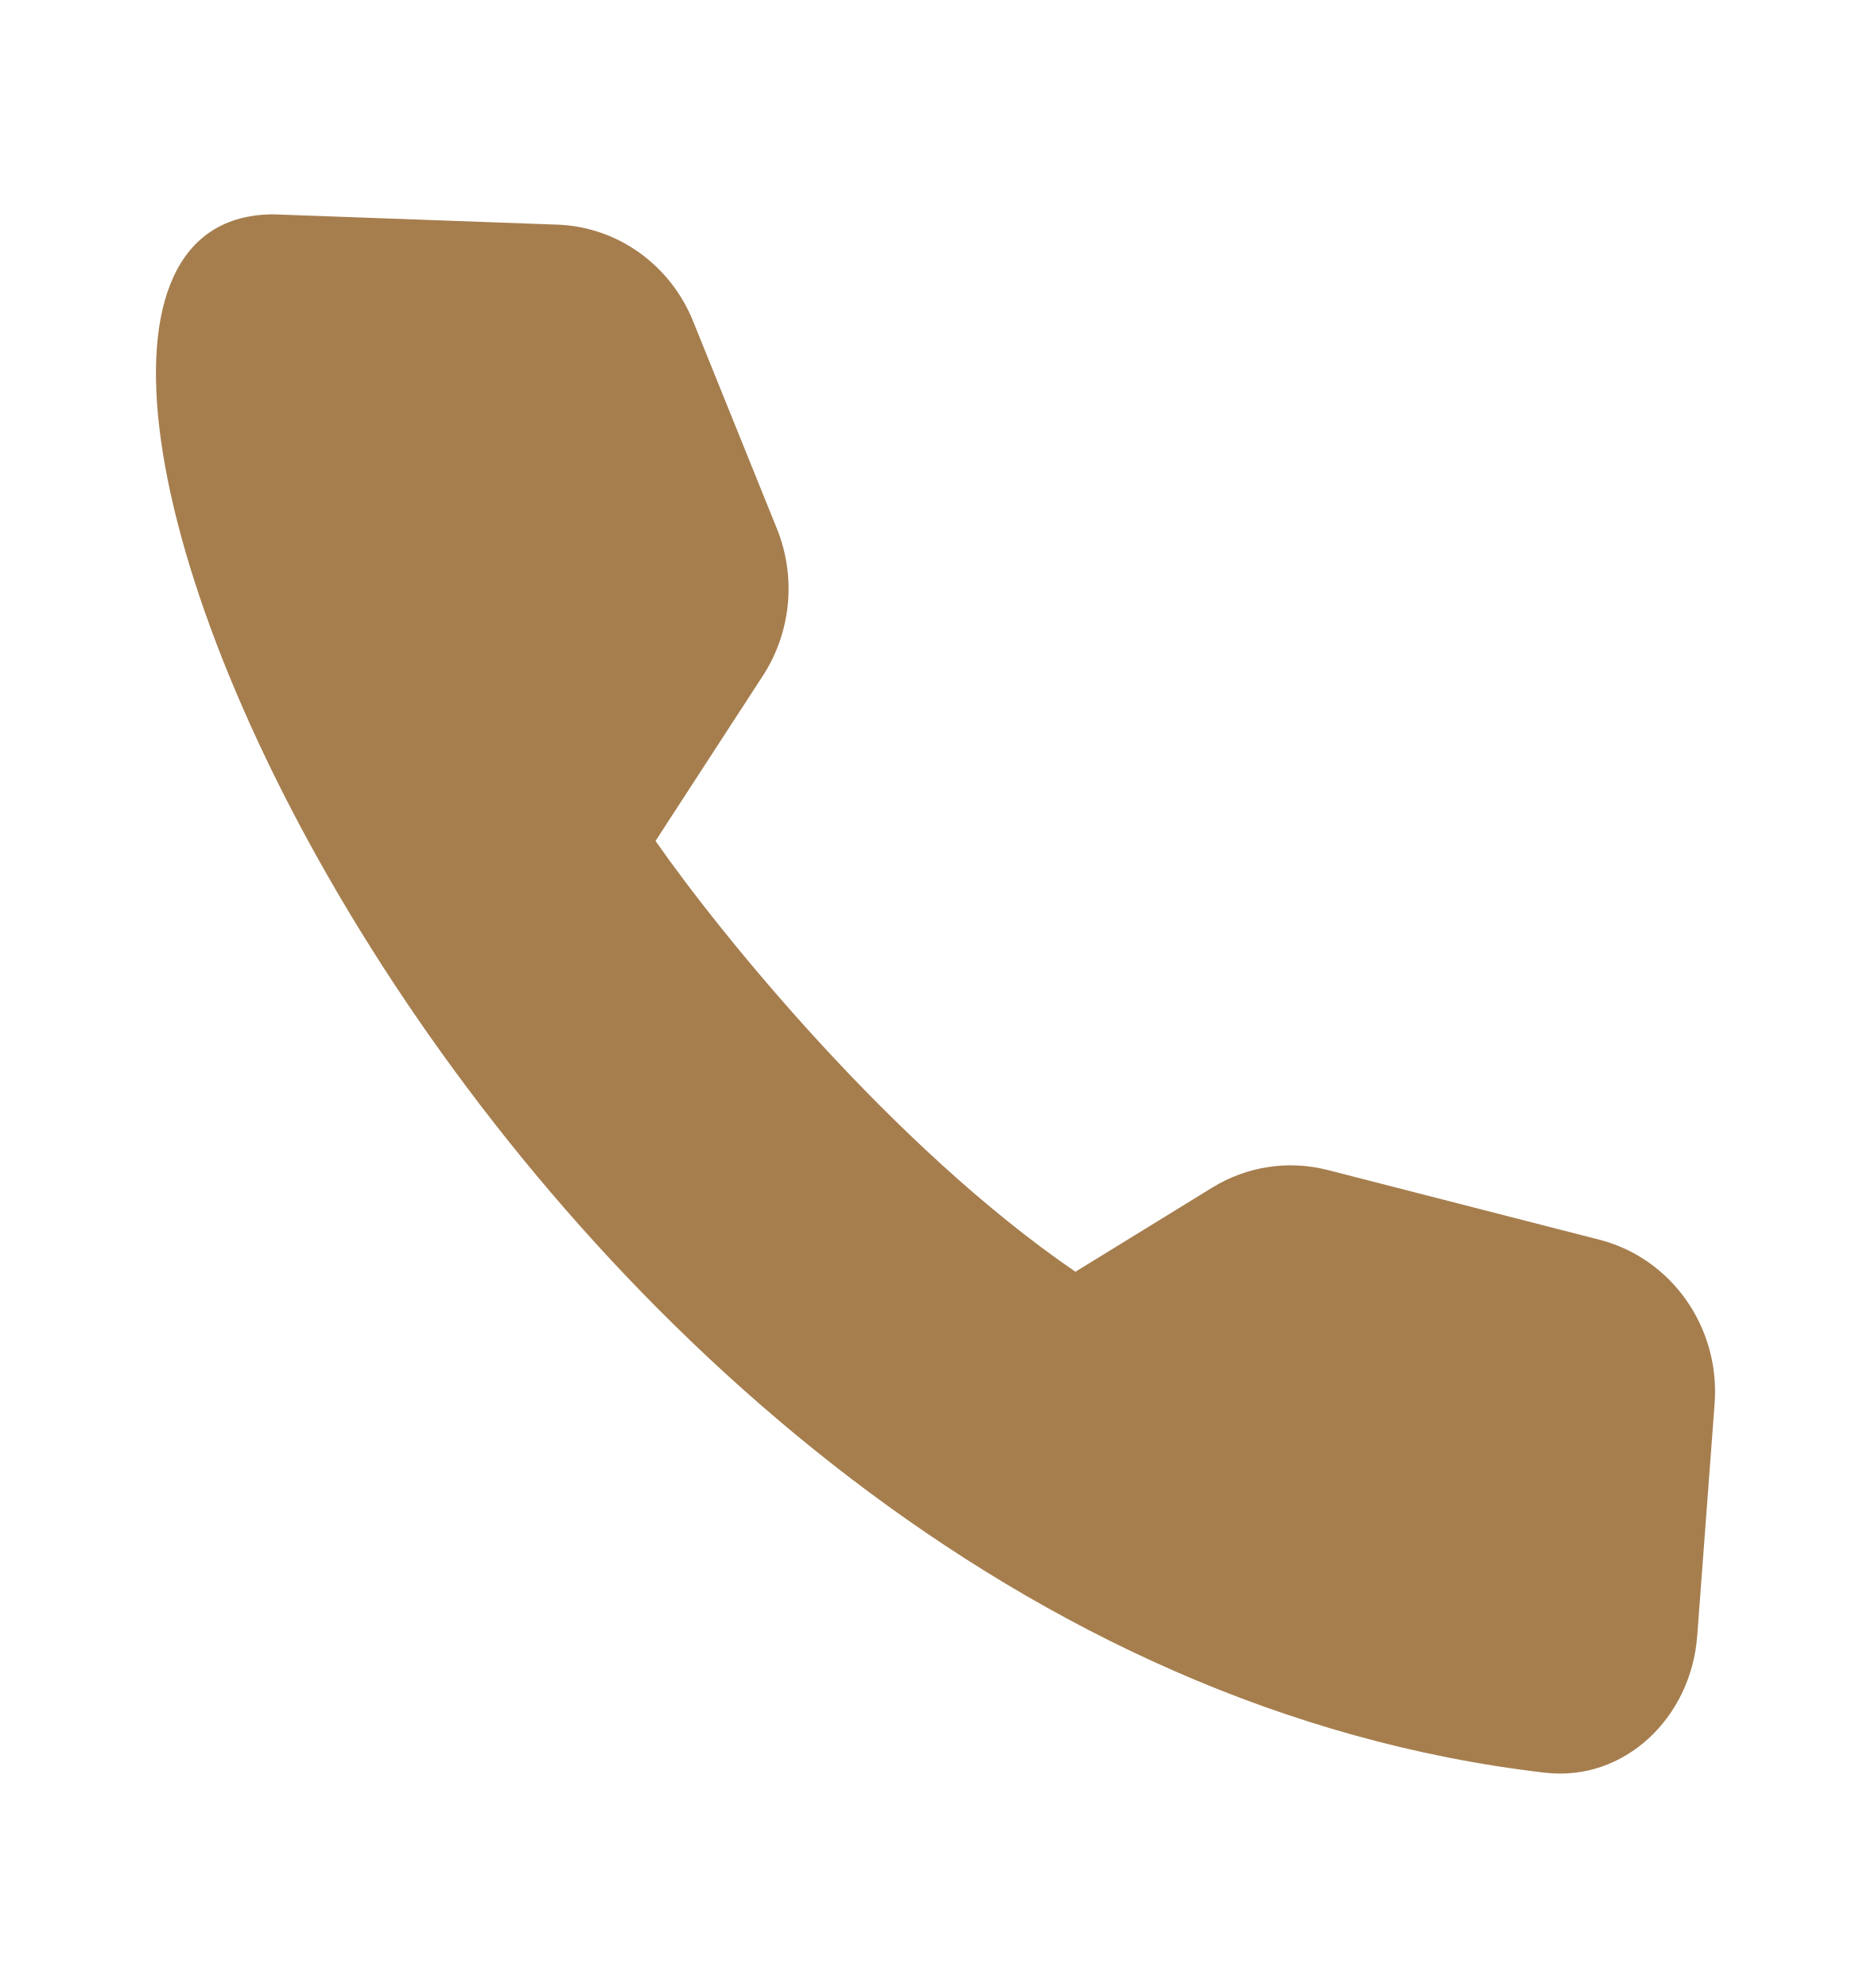
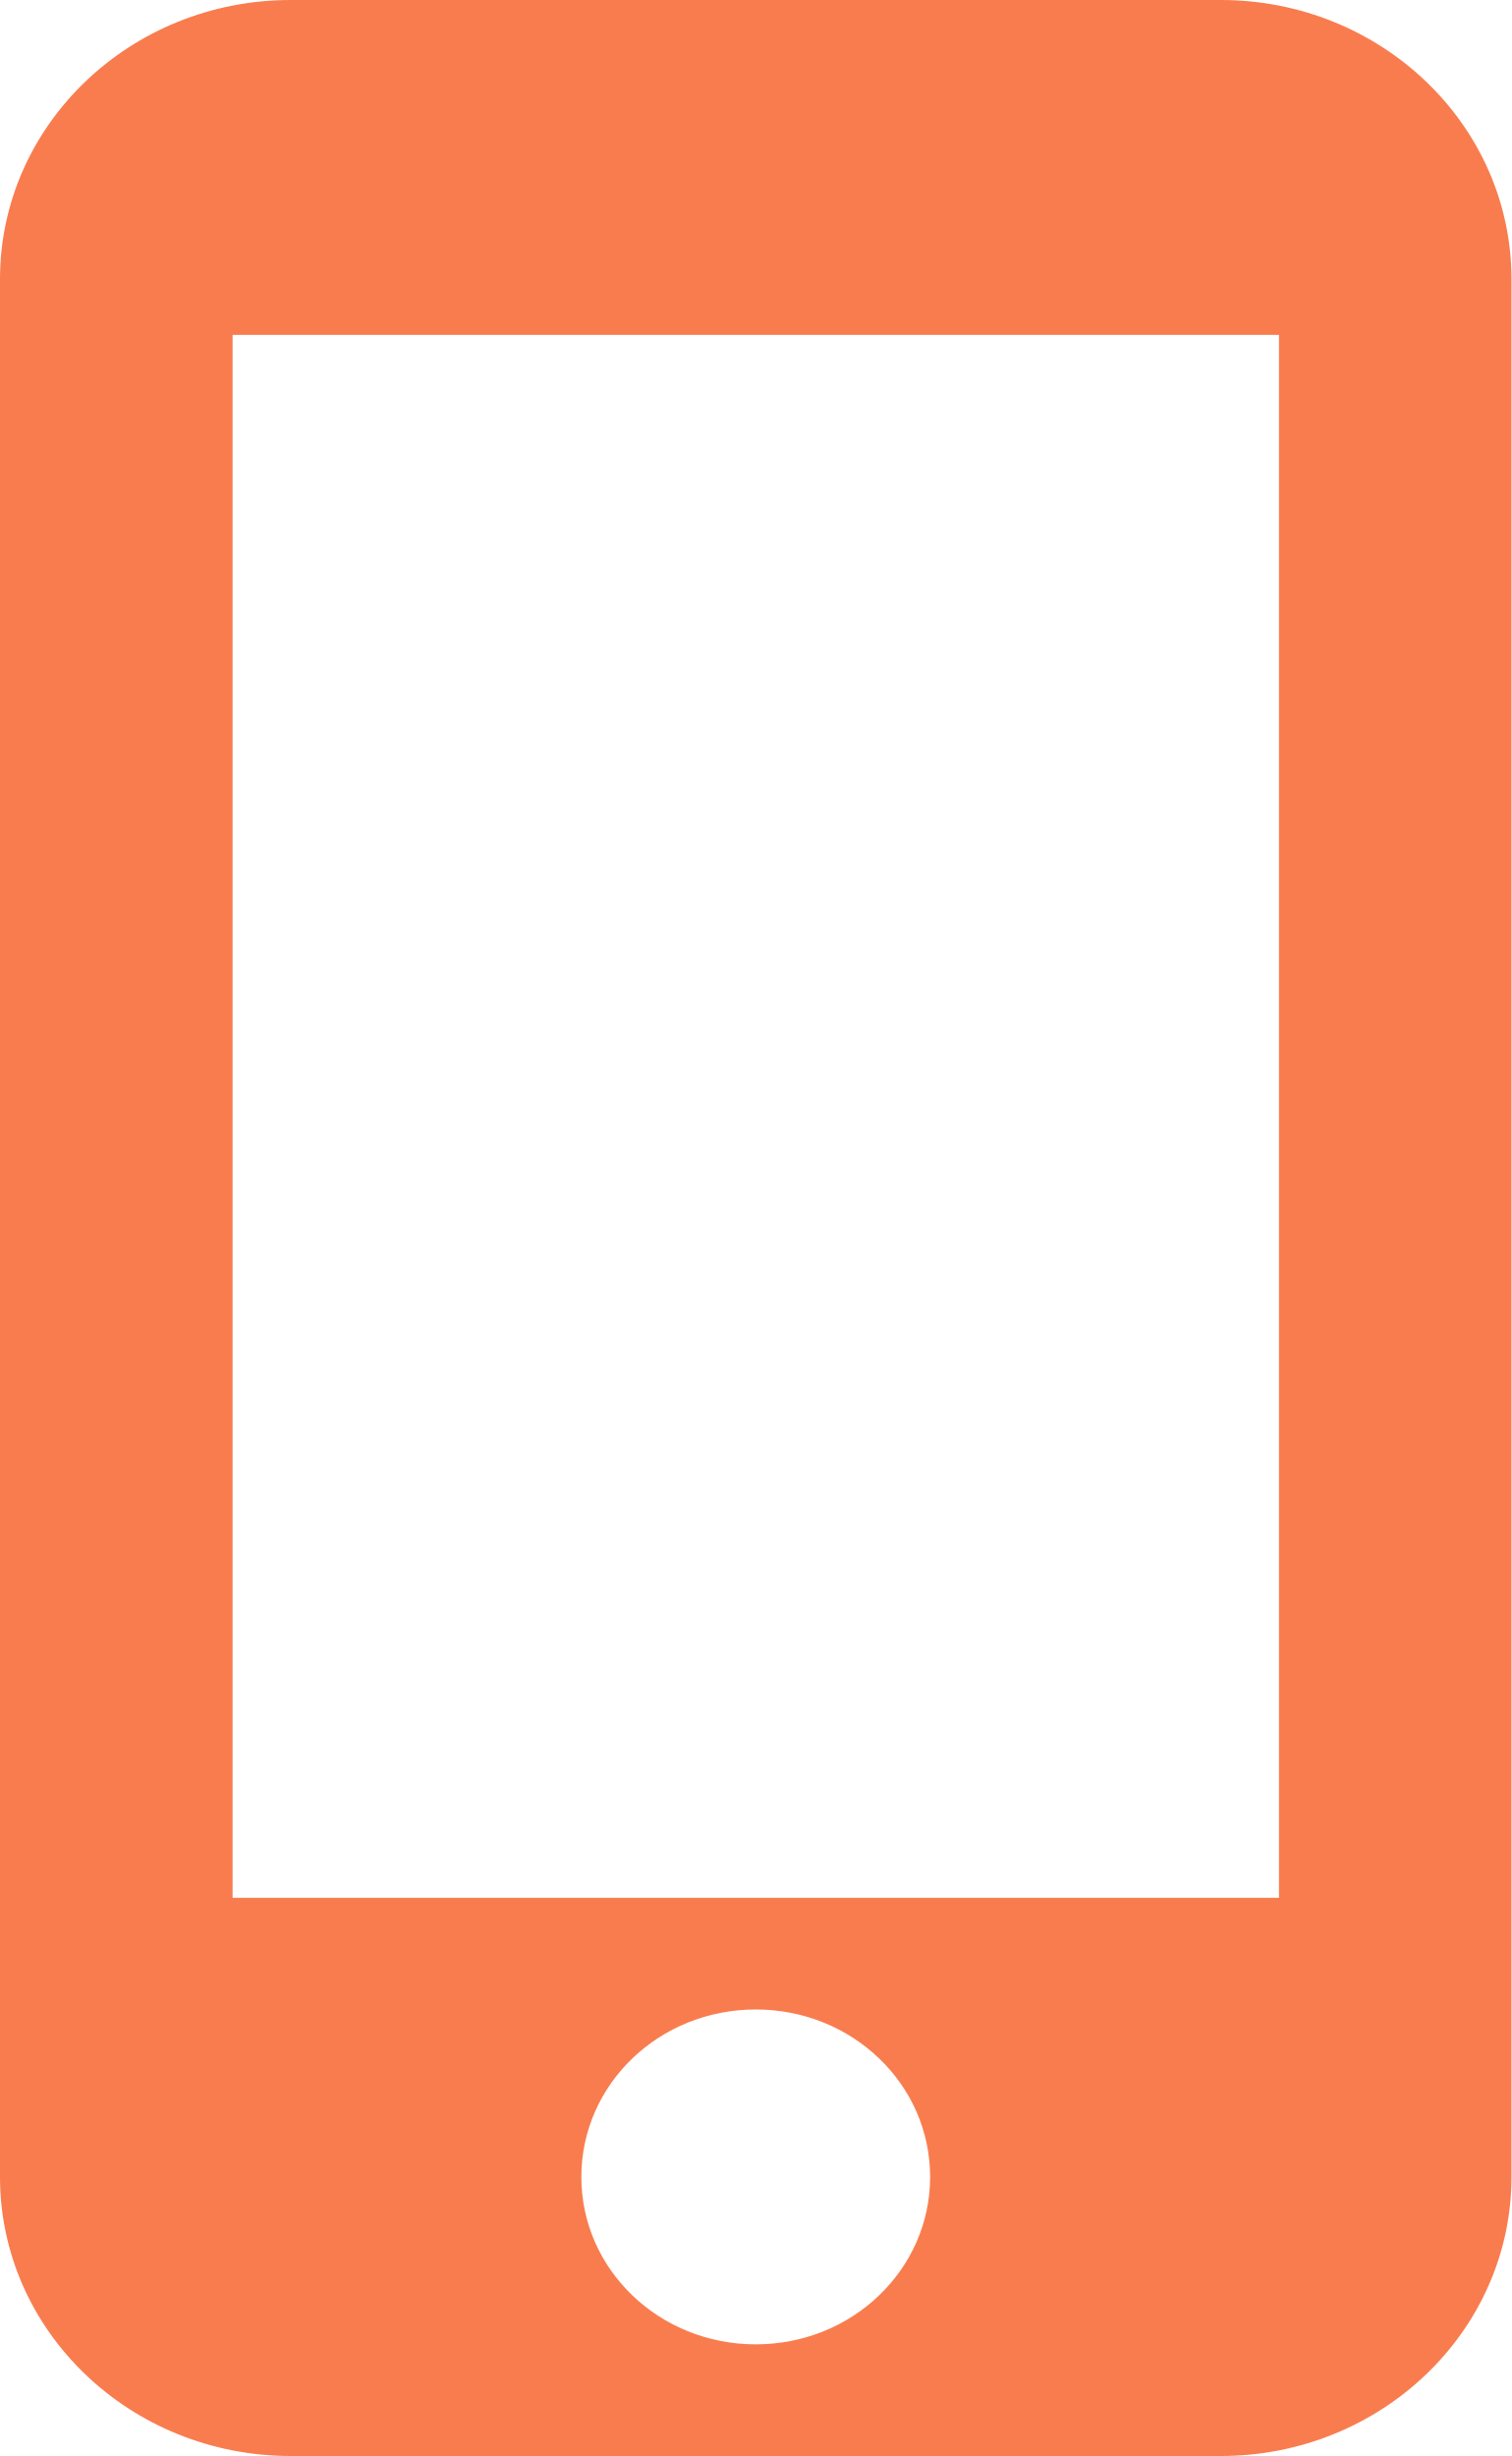
- <svg xmlns="http://www.w3.org/2000/svg" width="16" height="17" viewBox="0 0 16 17" fill="none">
-   <path d="M2.341 1.833L4.767 1.921C5.278 1.939 5.731 2.262 5.927 2.746L6.644 4.521C6.811 4.934 6.766 5.405 6.525 5.777L5.606 7.191C6.15 7.973 7.63 9.804 9.197 10.875L10.366 10.156C10.663 9.973 11.018 9.919 11.354 10.005L13.677 10.601C14.295 10.759 14.712 11.352 14.663 12.003L14.514 13.992C14.461 14.69 13.89 15.238 13.212 15.159C4.262 14.118 -0.987 1.833 2.341 1.833Z" fill="#A67E4E" />
+ <svg xmlns="http://www.w3.org/2000/svg" width="16" height="26" viewBox="0 0 16 26" fill="none">
+   <path d="M12.923 0H3.077C1.378 0 0 1.324 0 2.955V23.046C0 24.676 1.378 26 3.077 26H12.923C14.621 26 16 24.676 16 23.046V2.955C16 1.324 14.621 0 12.923 0ZM8 24.818C6.978 24.818 6.154 24.026 6.154 23.046C6.154 22.064 6.978 21.273 8 21.273C9.022 21.273 9.846 22.064 9.846 23.046C9.846 24.026 9.022 24.818 8 24.818ZM13.539 20.091H2.462V3.545H13.539V20.091Z" fill="#F97C4E" />
</svg>
